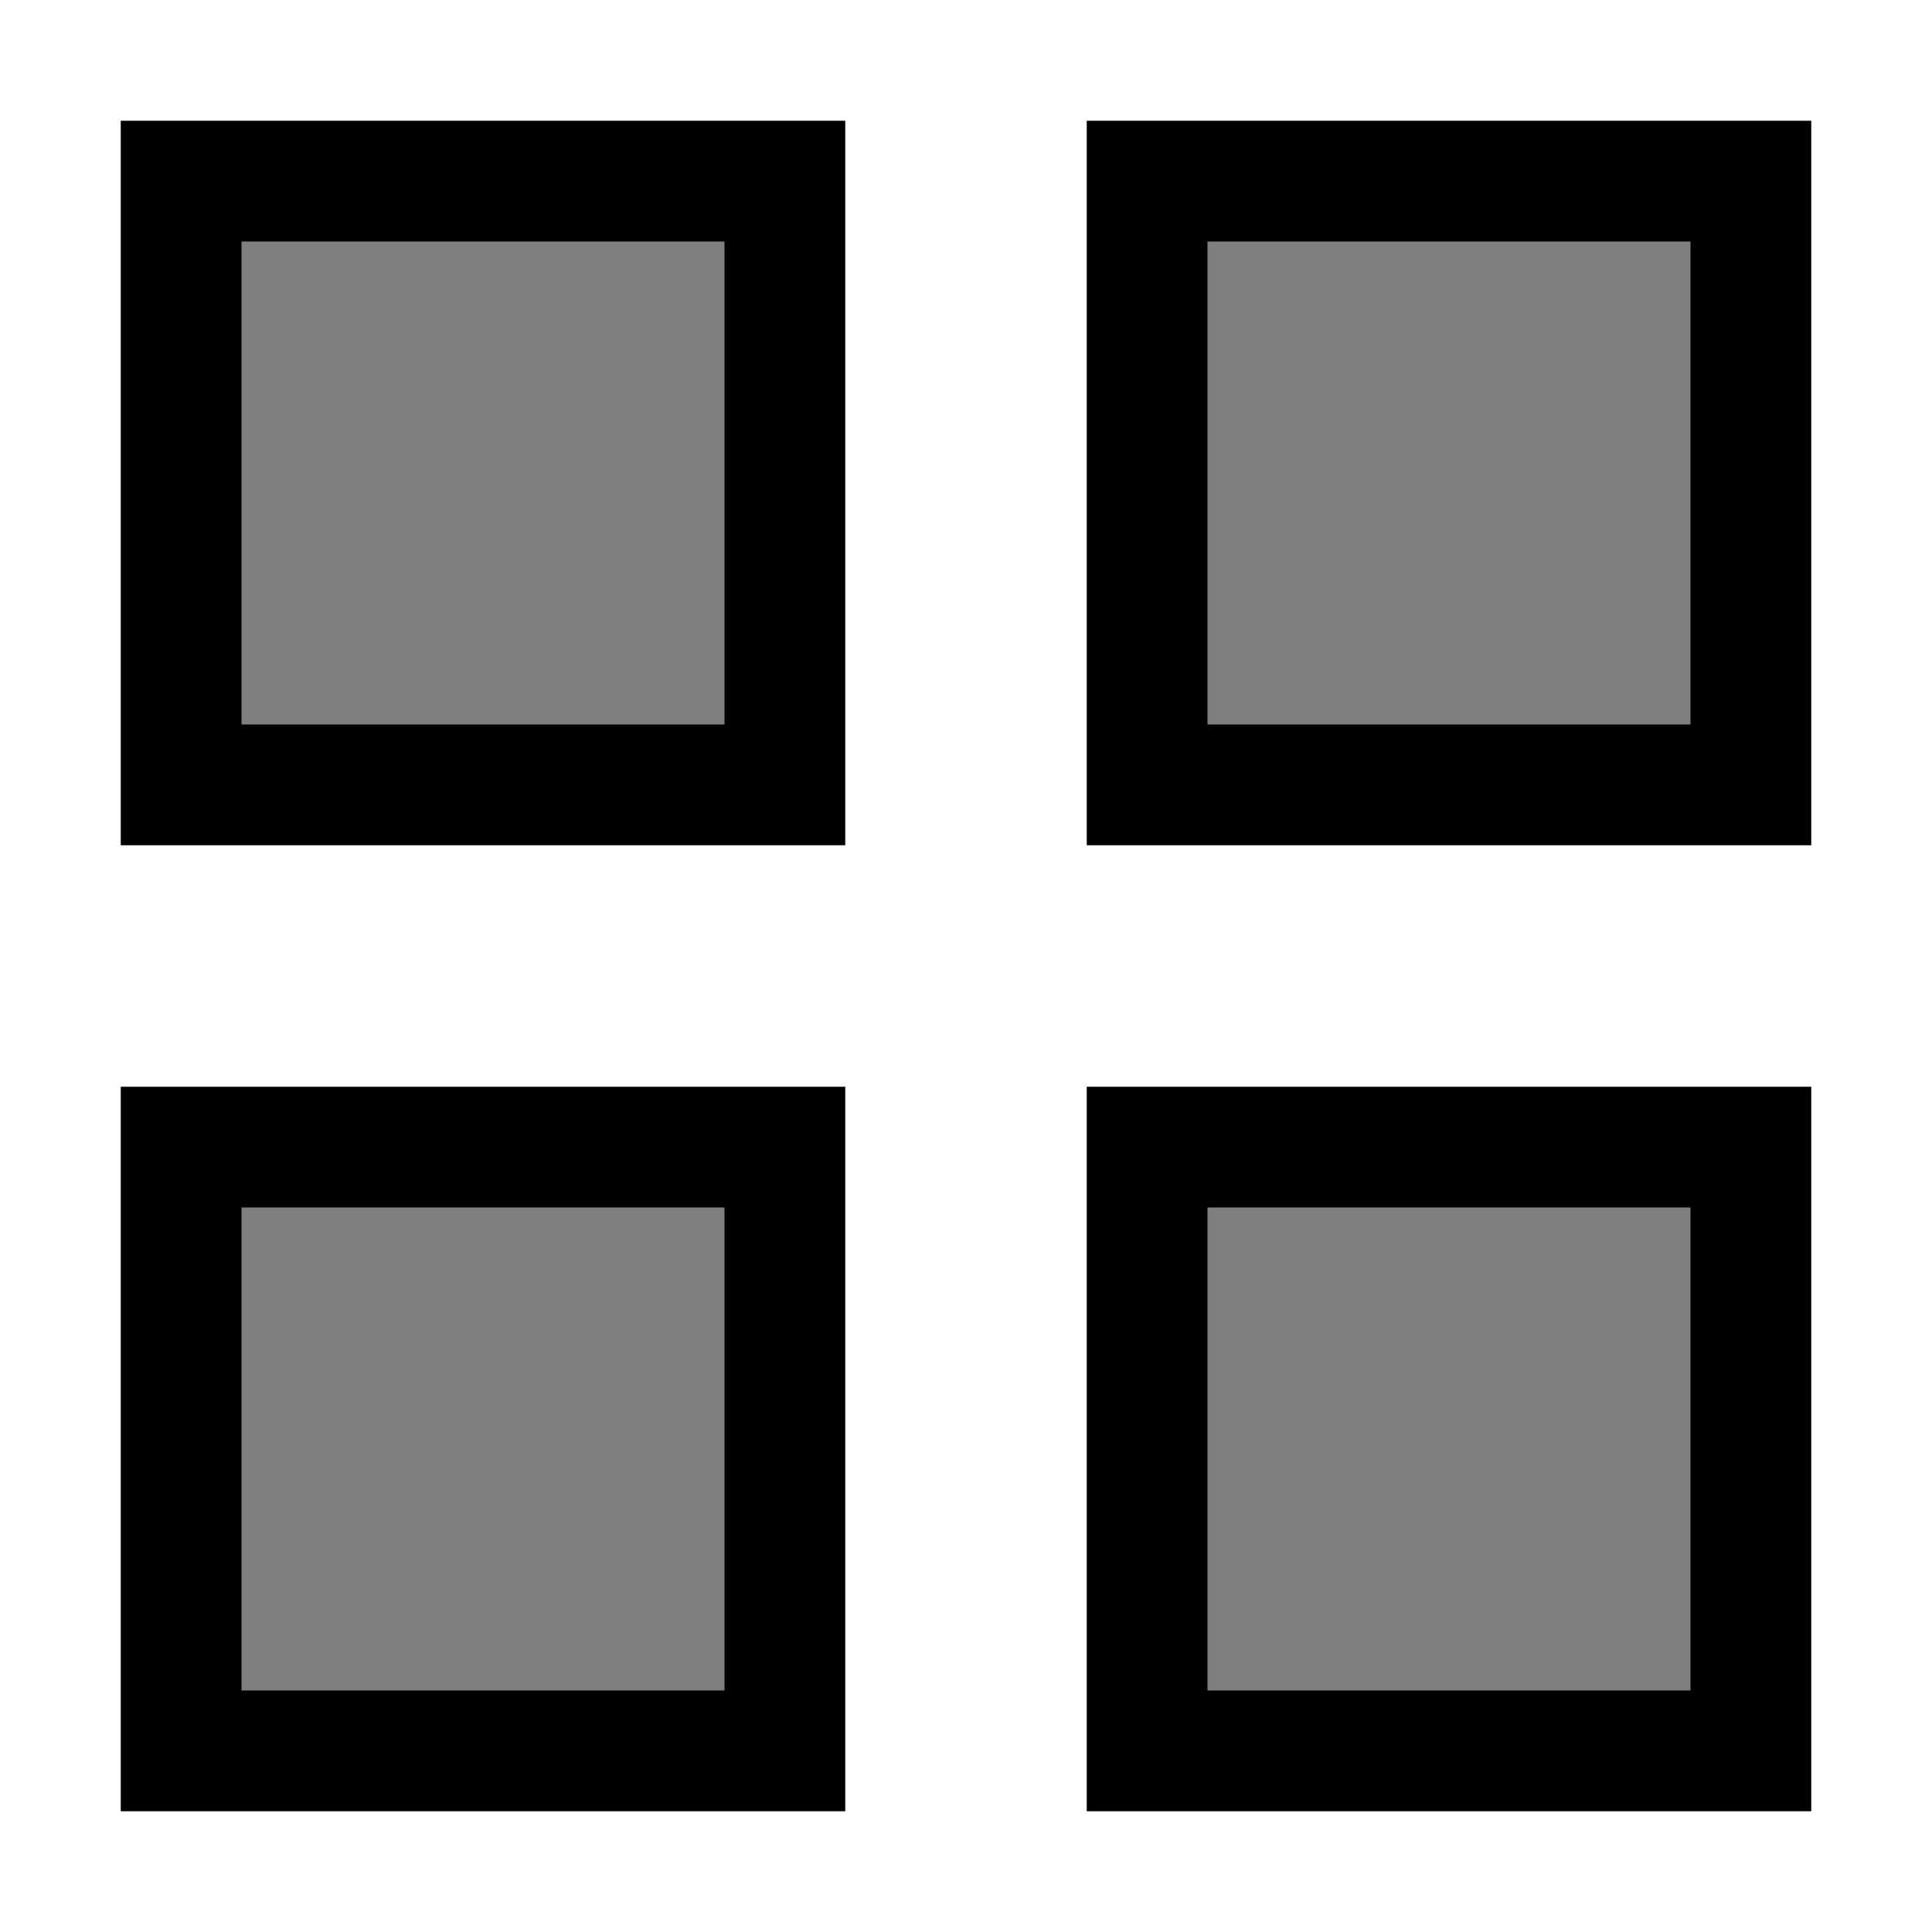
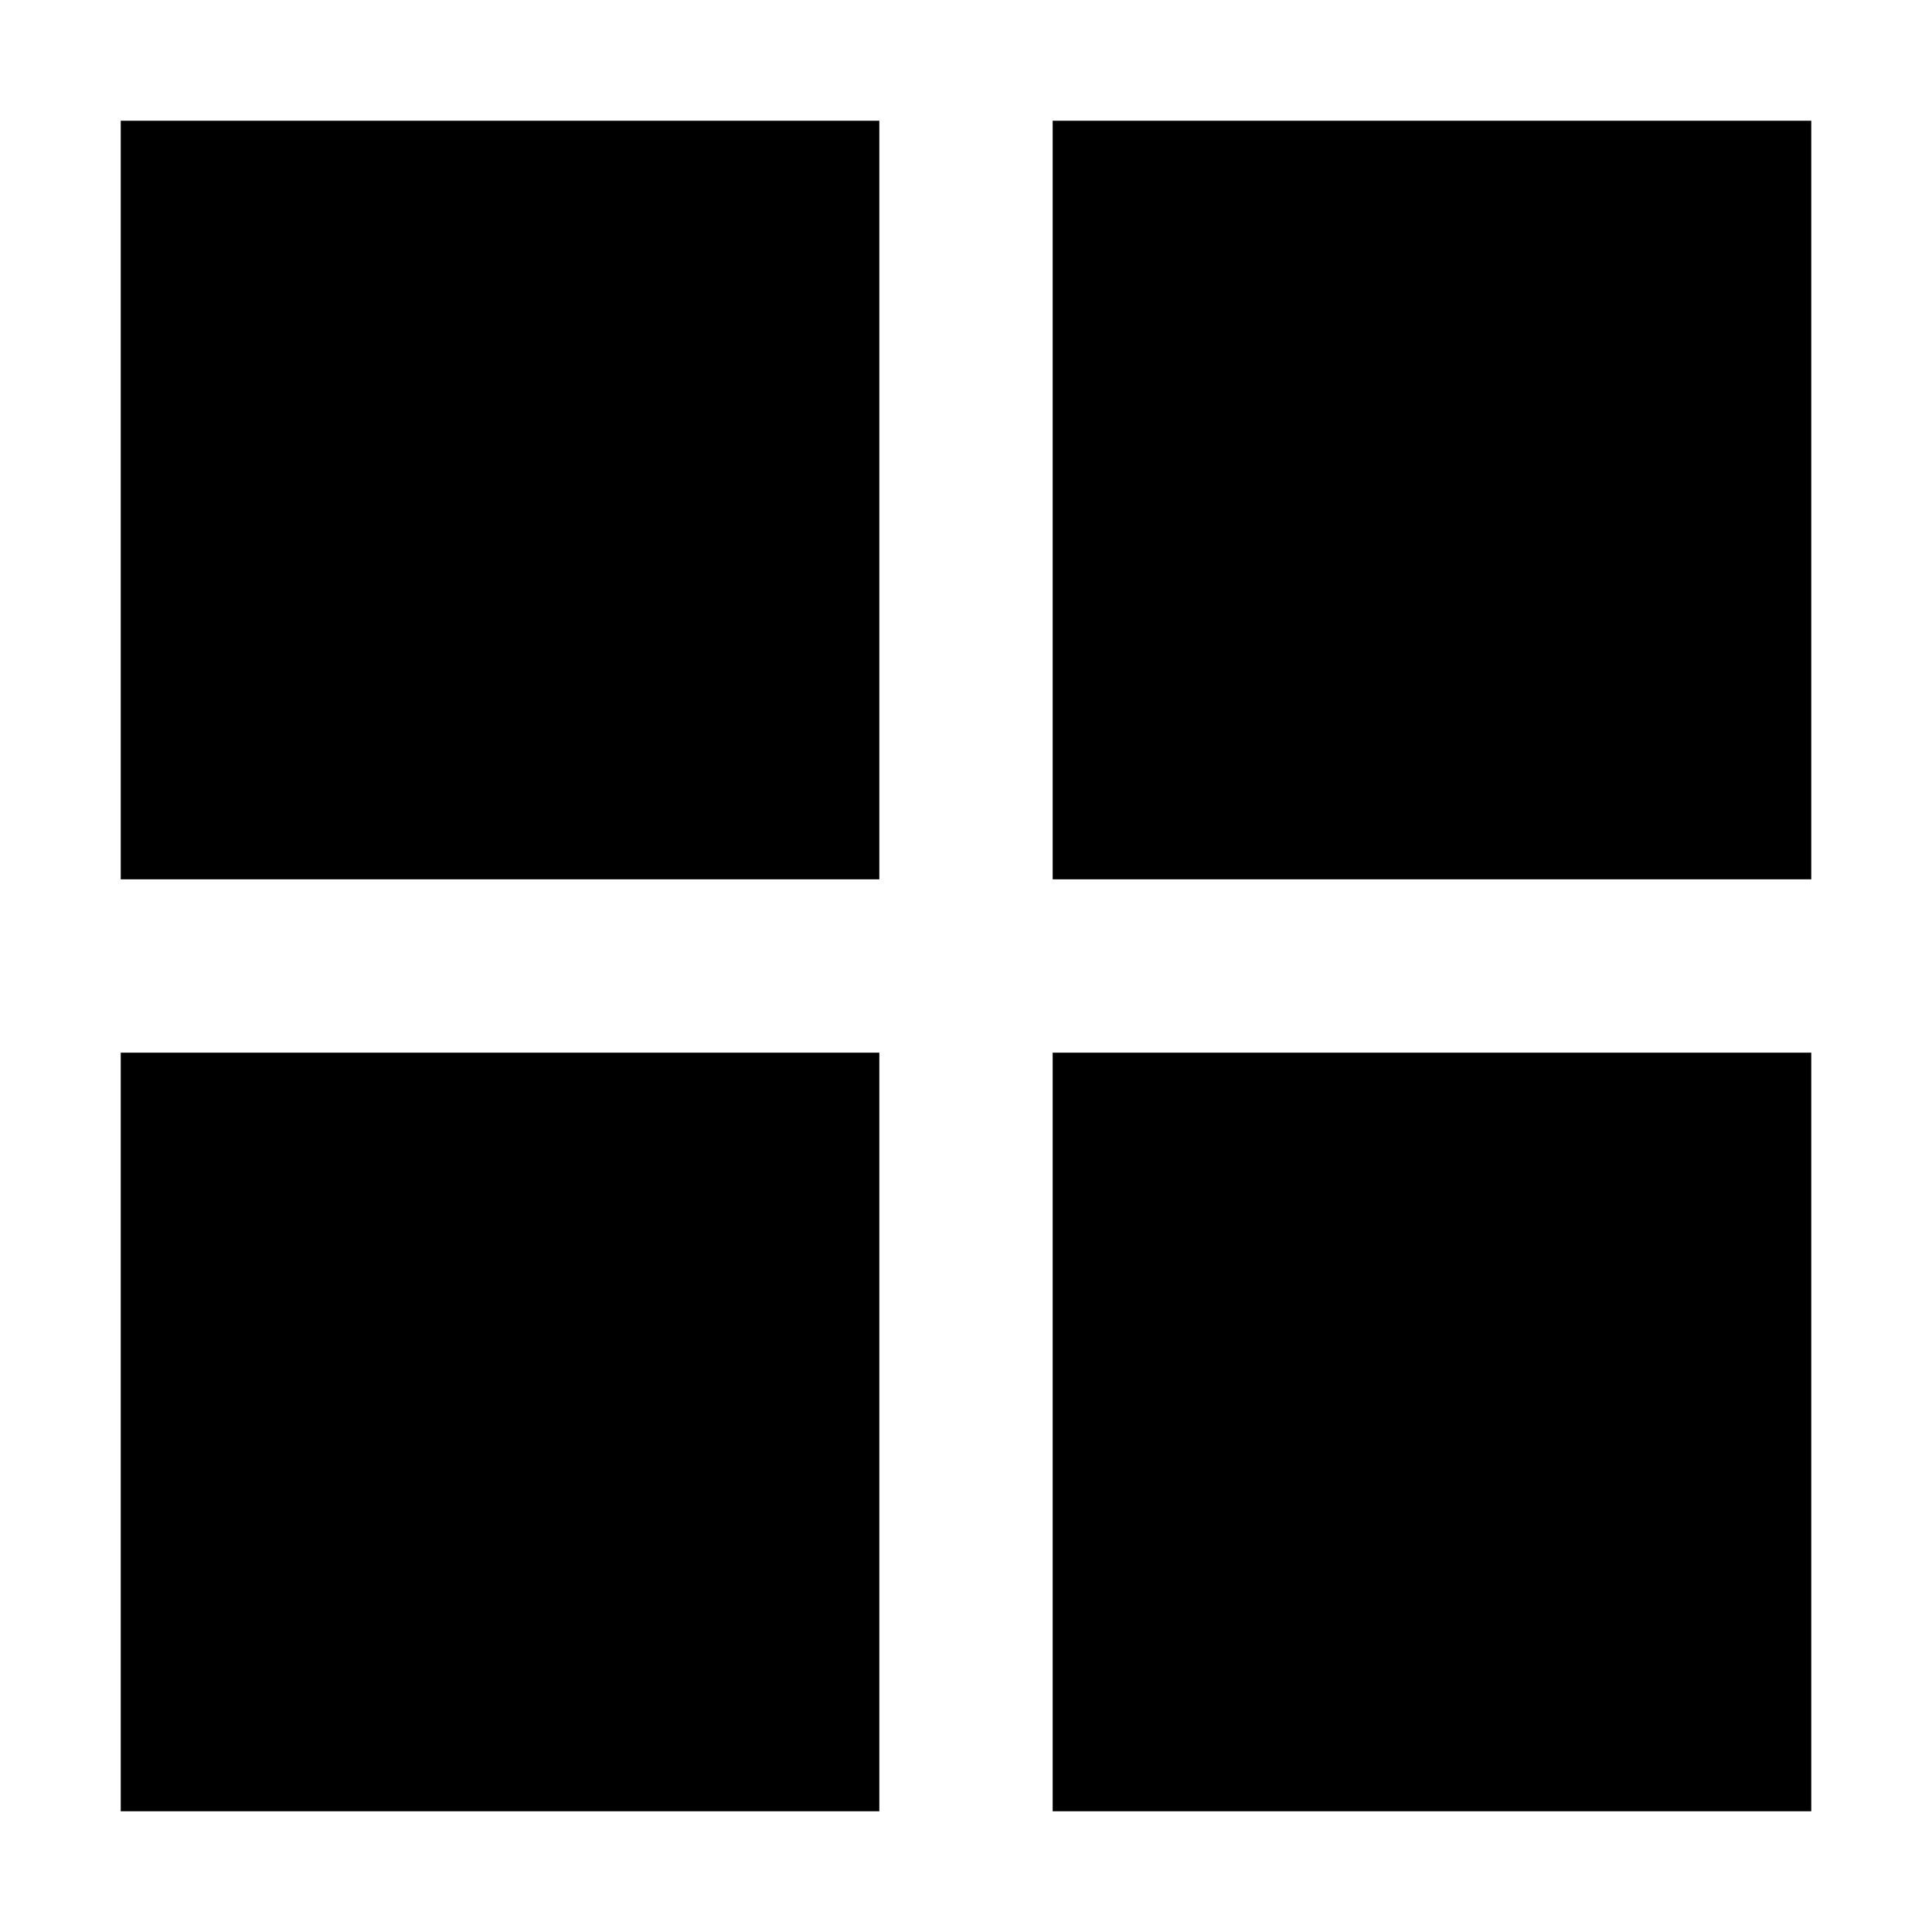
<svg xmlns="http://www.w3.org/2000/svg" version="1.1" id="svg1" width="16" height="16" viewBox="0 0 16 16">
+   <defs id="defs144">
+     </defs>
  <g id="pack-less">
    <path id="rect48553" d="M 0,0 H 16 V 16 H 0 Z" style="opacity:0;fill:none" />
-     <path id="rect48555" d="m 1.5,1.5 h 5 v 5 h -5 z" style="opacity:0.5" />
-     <path id="rect48557" d="m 9.5,1.5 h 5 v 5 h -5 z" style="opacity:0.5" />
-     <path id="rect48559" d="m 1.5,9.5 h 5 v 5 h -5 z" style="opacity:0.5" />
-     <path id="rect48561" d="m 9.5,9.5 h 5 v 5 h -5 z" style="opacity:0.5" />
-     <path id="rect48563" d="M 1,1 V 1.5 7 H 7 V 1 Z M 2,2 H 6 V 6 H 2 Z" style="opacity:1;stroke-linecap:butt" />
-     <path id="rect48565" d="M 9,1 V 1.5 7 h 6 V 1 Z m 1,1 h 4 v 4 h -4 z" style="opacity:1;stroke-linecap:butt" />
-     <path id="rect48567" d="M 1,9 V 9.5 15 H 7 V 9 Z m 1,1 h 4 v 4 H 2 Z" style="opacity:1;stroke-linecap:butt" />
-     <path id="rect48569" d="M 9,9 V 9.5 15 h 6 V 9 Z m 1,1 h 4 v 4 h -4 z" style="opacity:1;stroke-linecap:butt" />
+     <path transform="matrix(0.9647376,0,0,0.9647376,0.2820996,0.2820996)" id="rect48555" style="opacity:1" d="M 0.744,0.744 V 7.256 H 7.256 V 0.744 Z m 8,0 V 7.256 H 15.256 V 0.744 Z M 0.744,8.744 V 15.256 H 7.256 V 8.744 Z m 8,0 V 15.256 H 15.256 V 8.744 Z" />
  </g>
</svg>
